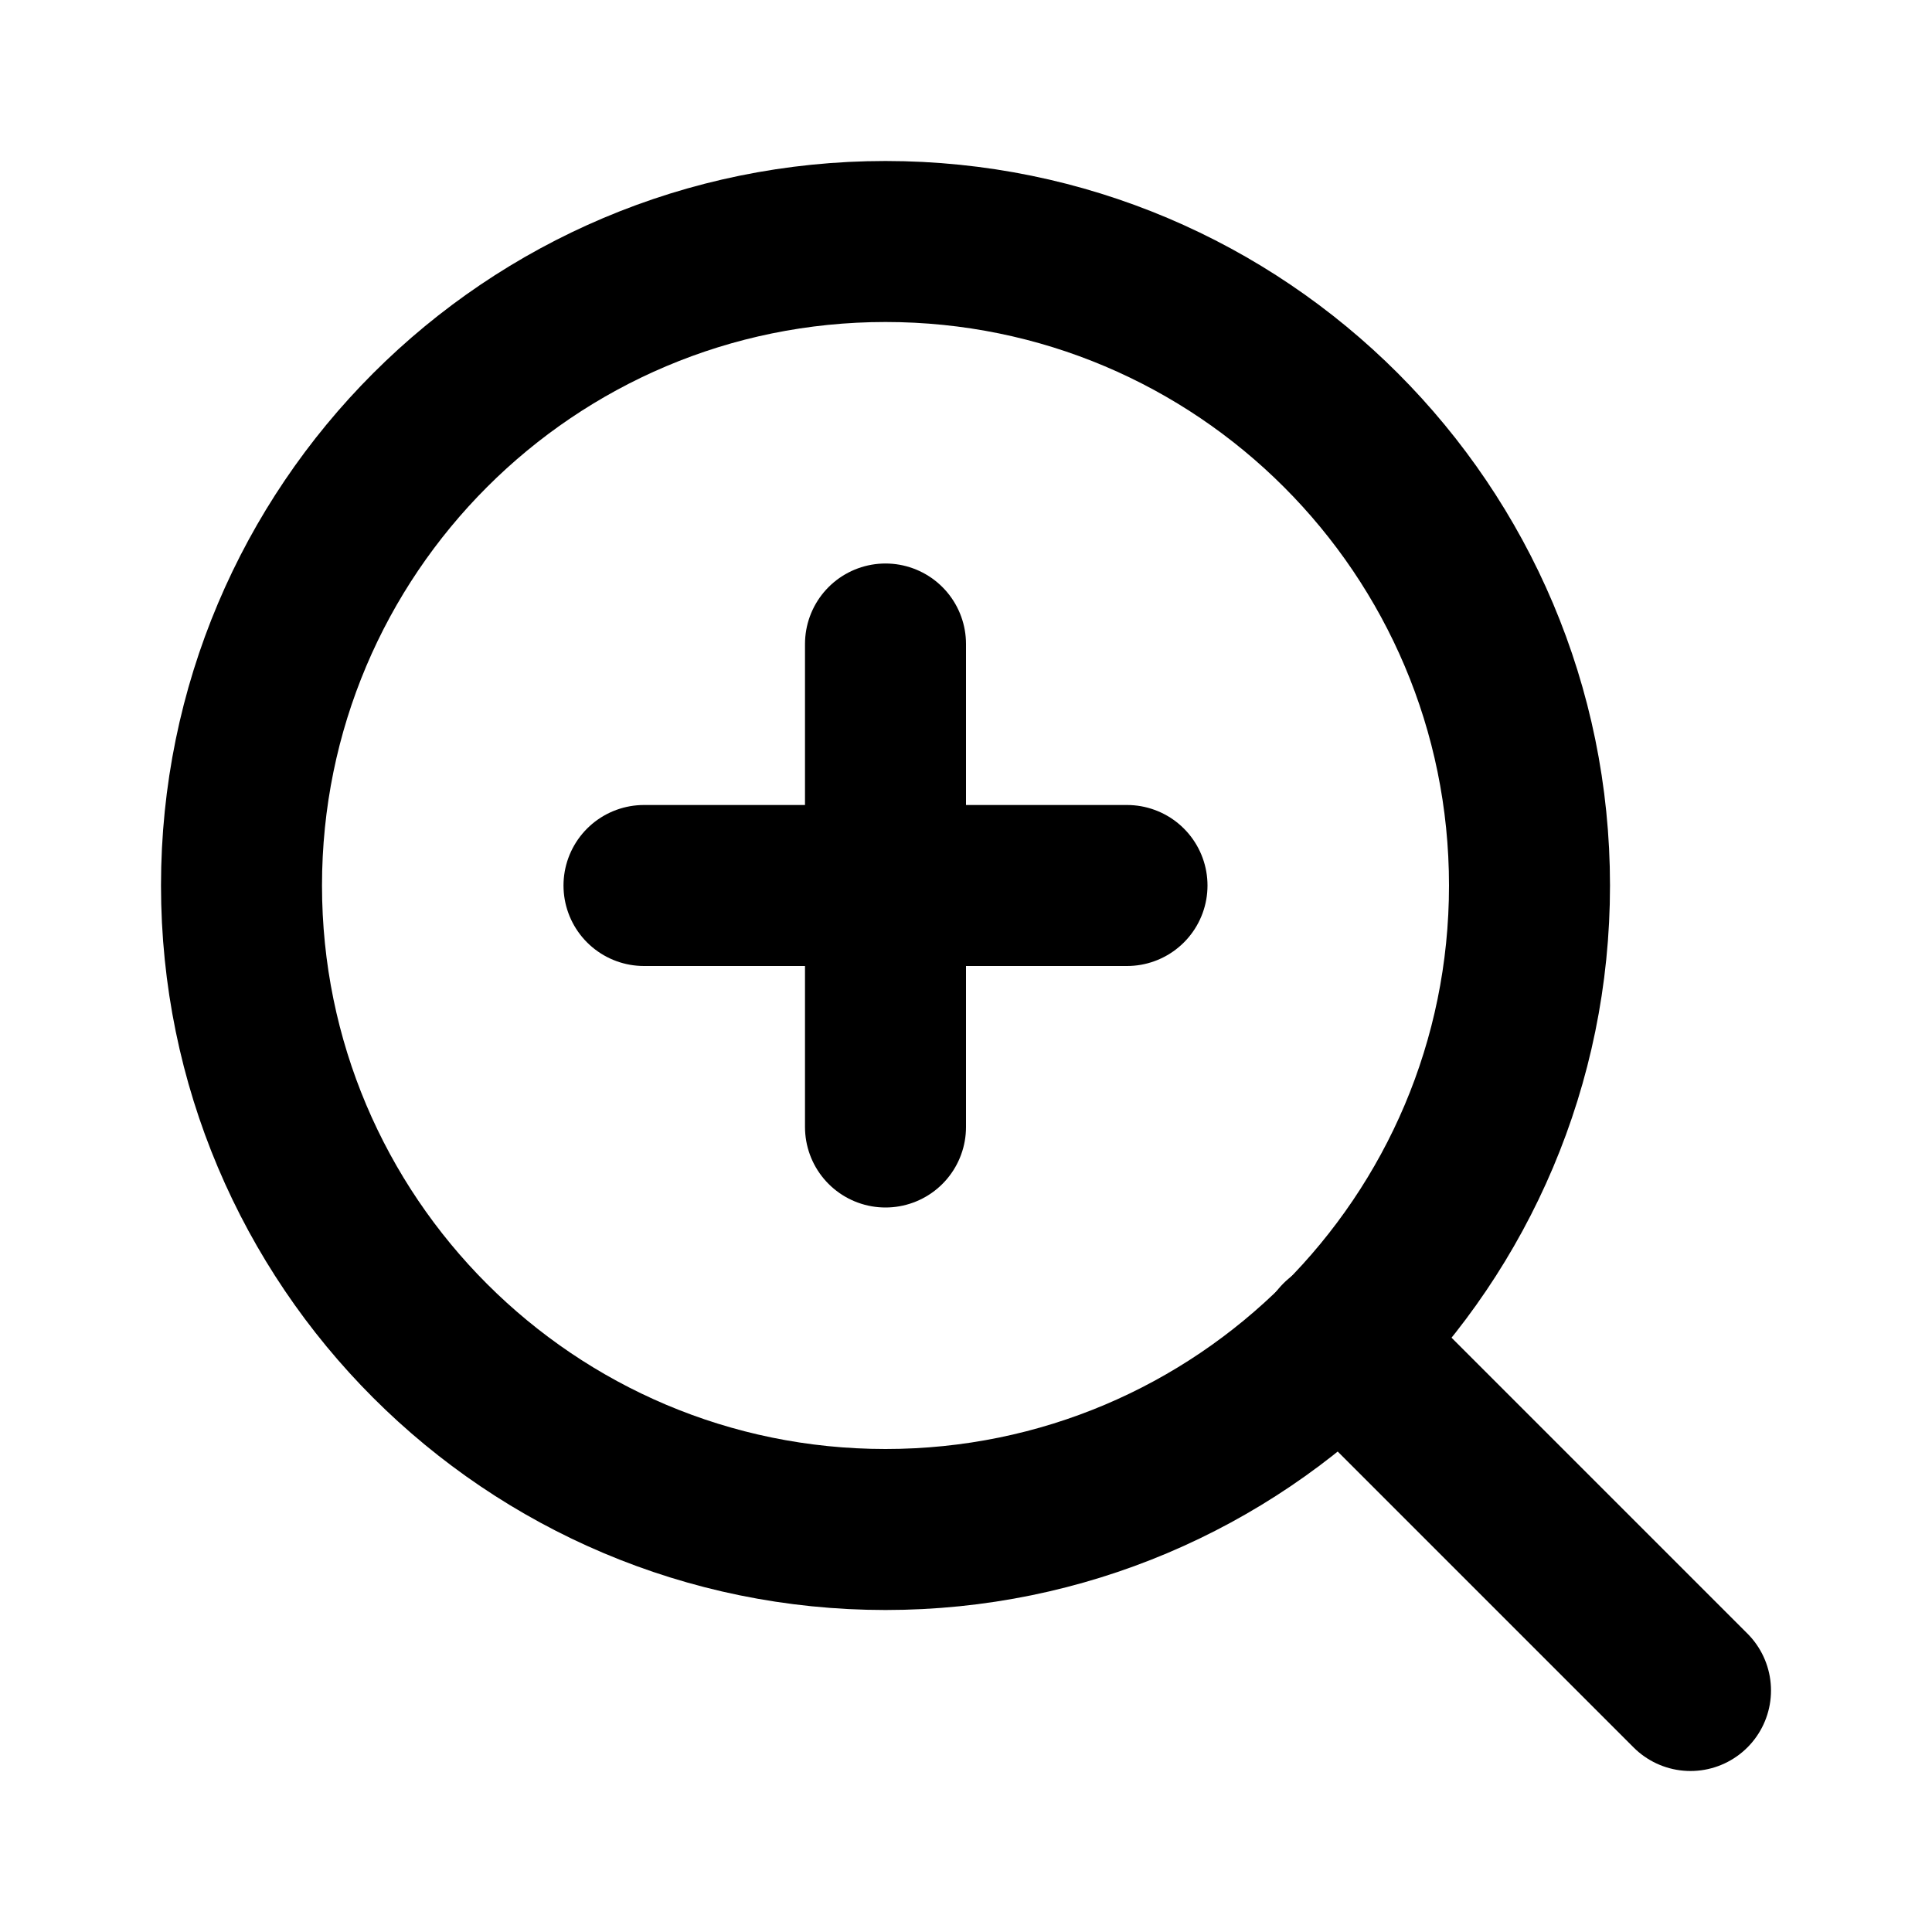
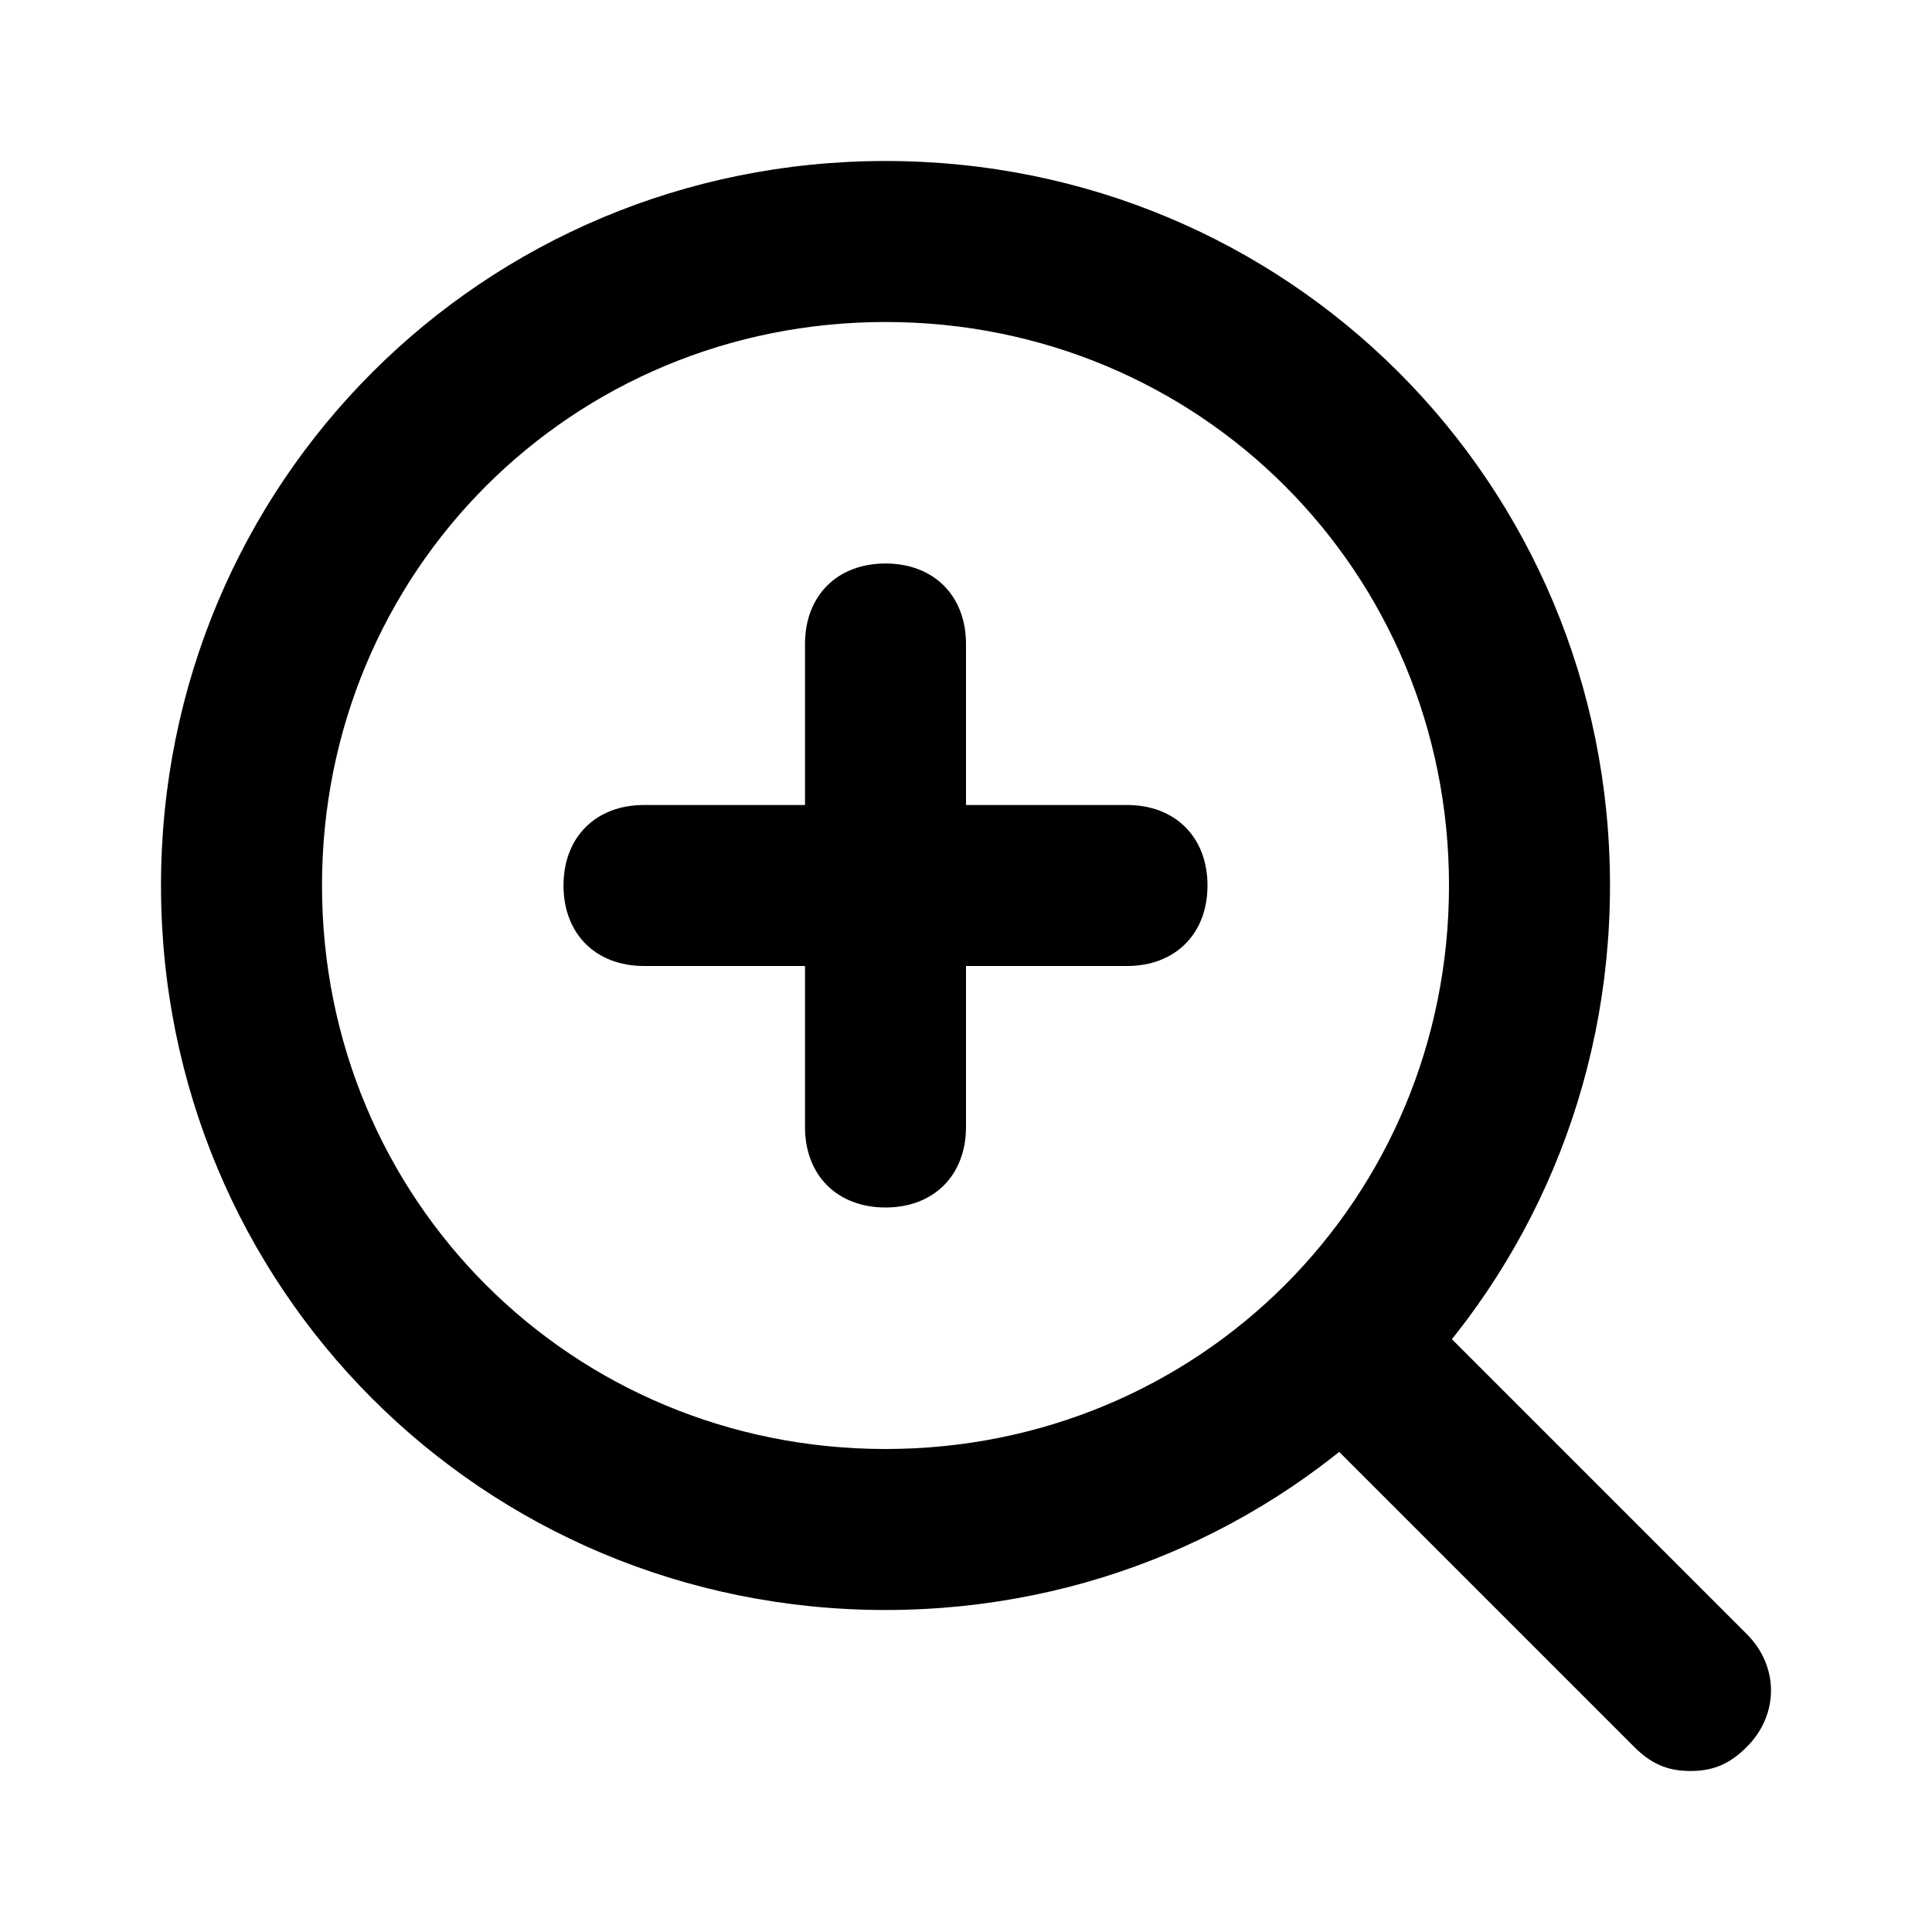
- <svg xmlns="http://www.w3.org/2000/svg" width="24" height="24" viewBox="0 0 24 24" fill="none" stroke="currentColor" stroke-width="2" stroke-linecap="round" stroke-linejoin="round">
-   <circle cx="11" cy="11" r="8" />
-   <line x1="21" y1="21" x2="16.65" y2="16.65" />
-   <line x1="11" y1="8" x2="11" y2="14" />
-   <line x1="8" y1="11" x2="14" y2="11" />
+ <svg xmlns="http://www.w3.org/2000/svg" viewBox="0 0 24 24" style="enable-background:new 0 0 24 24" xml:space="preserve">
+   <path d="M11 20c-5 0-9-4-9-9s4-9 9-9 9 4 9 9-4 9-9 9zm0-16c-3.9 0-7 3.1-7 7s3.1 7 7 7 7-3.1 7-7-3.1-7-7-7z" />
+   <path d="M21 22c-.3 0-.5-.1-.7-.3L16 17.4c-.4-.4-.4-1 0-1.4s1-.4 1.4 0l4.3 4.3c.4.4.4 1 0 1.4-.2.2-.4.3-.7.3zm-10-7c-.6 0-1-.4-1-1V8c0-.6.4-1 1-1s1 .4 1 1v6c0 .6-.4 1-1 1z" />
+   <path d="M14 12H8c-.6 0-1-.4-1-1s.4-1 1-1h6c.6 0 1 .4 1 1s-.4 1-1 1z" />
</svg>
